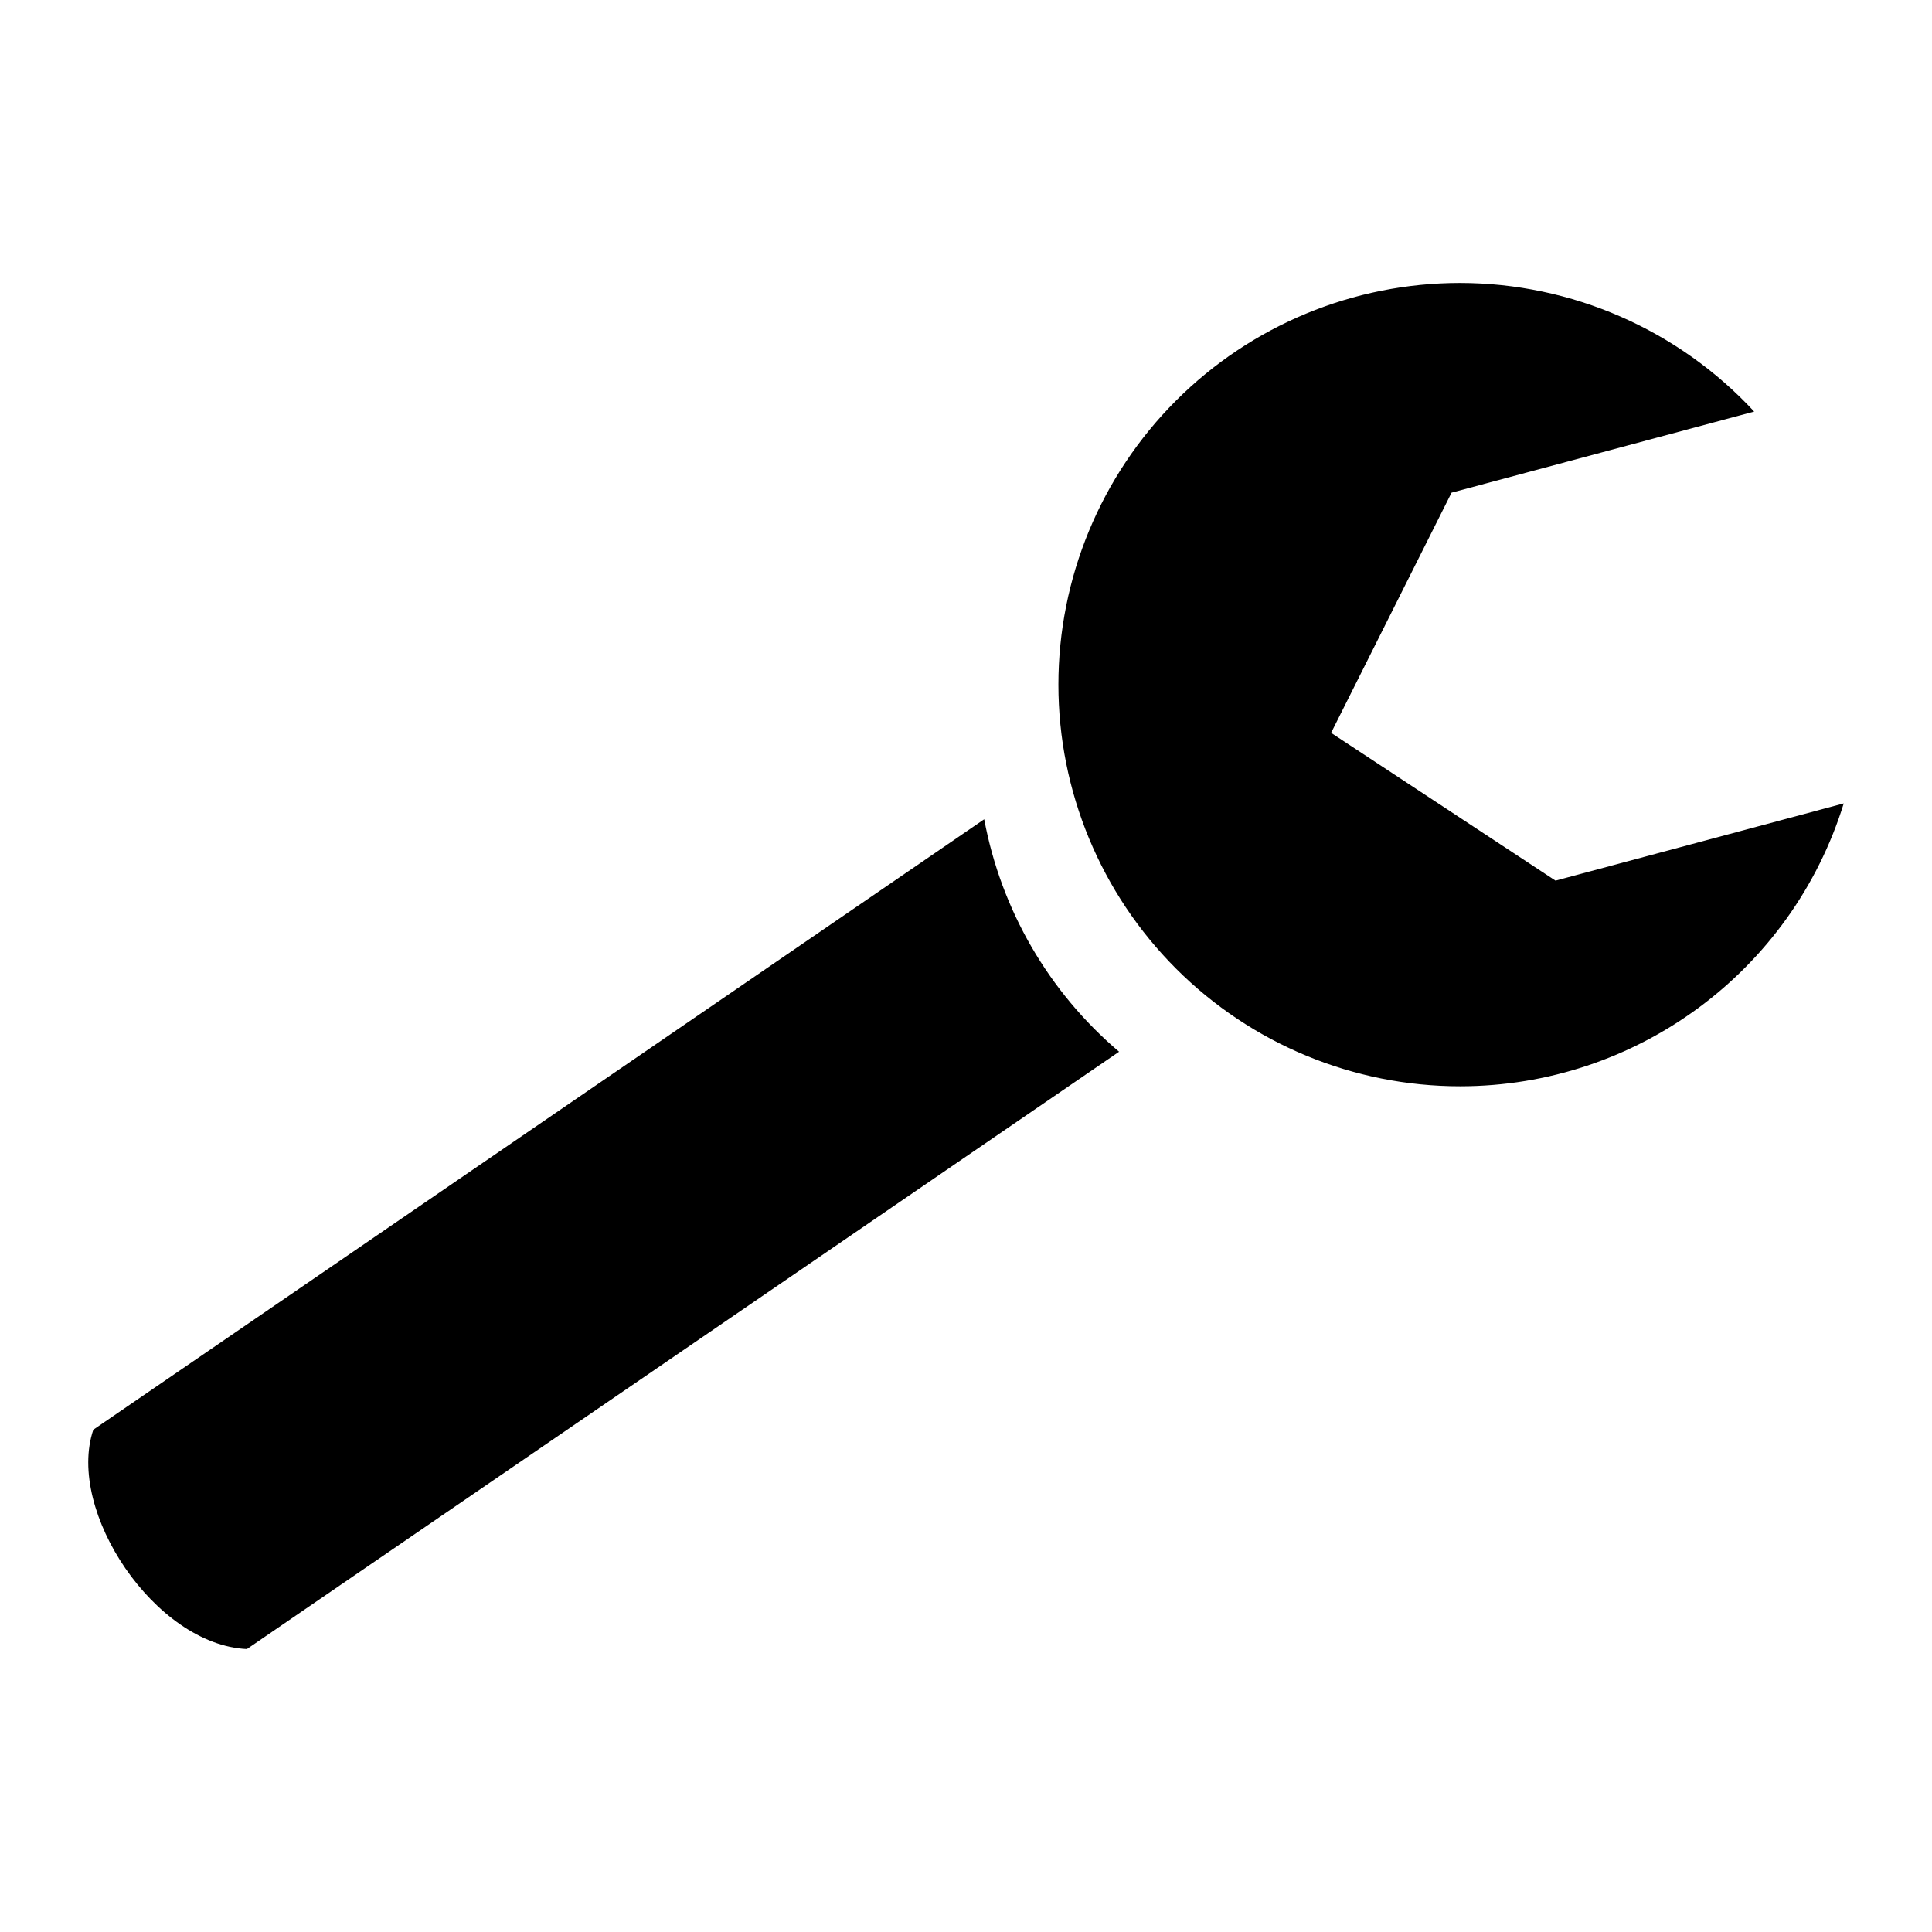
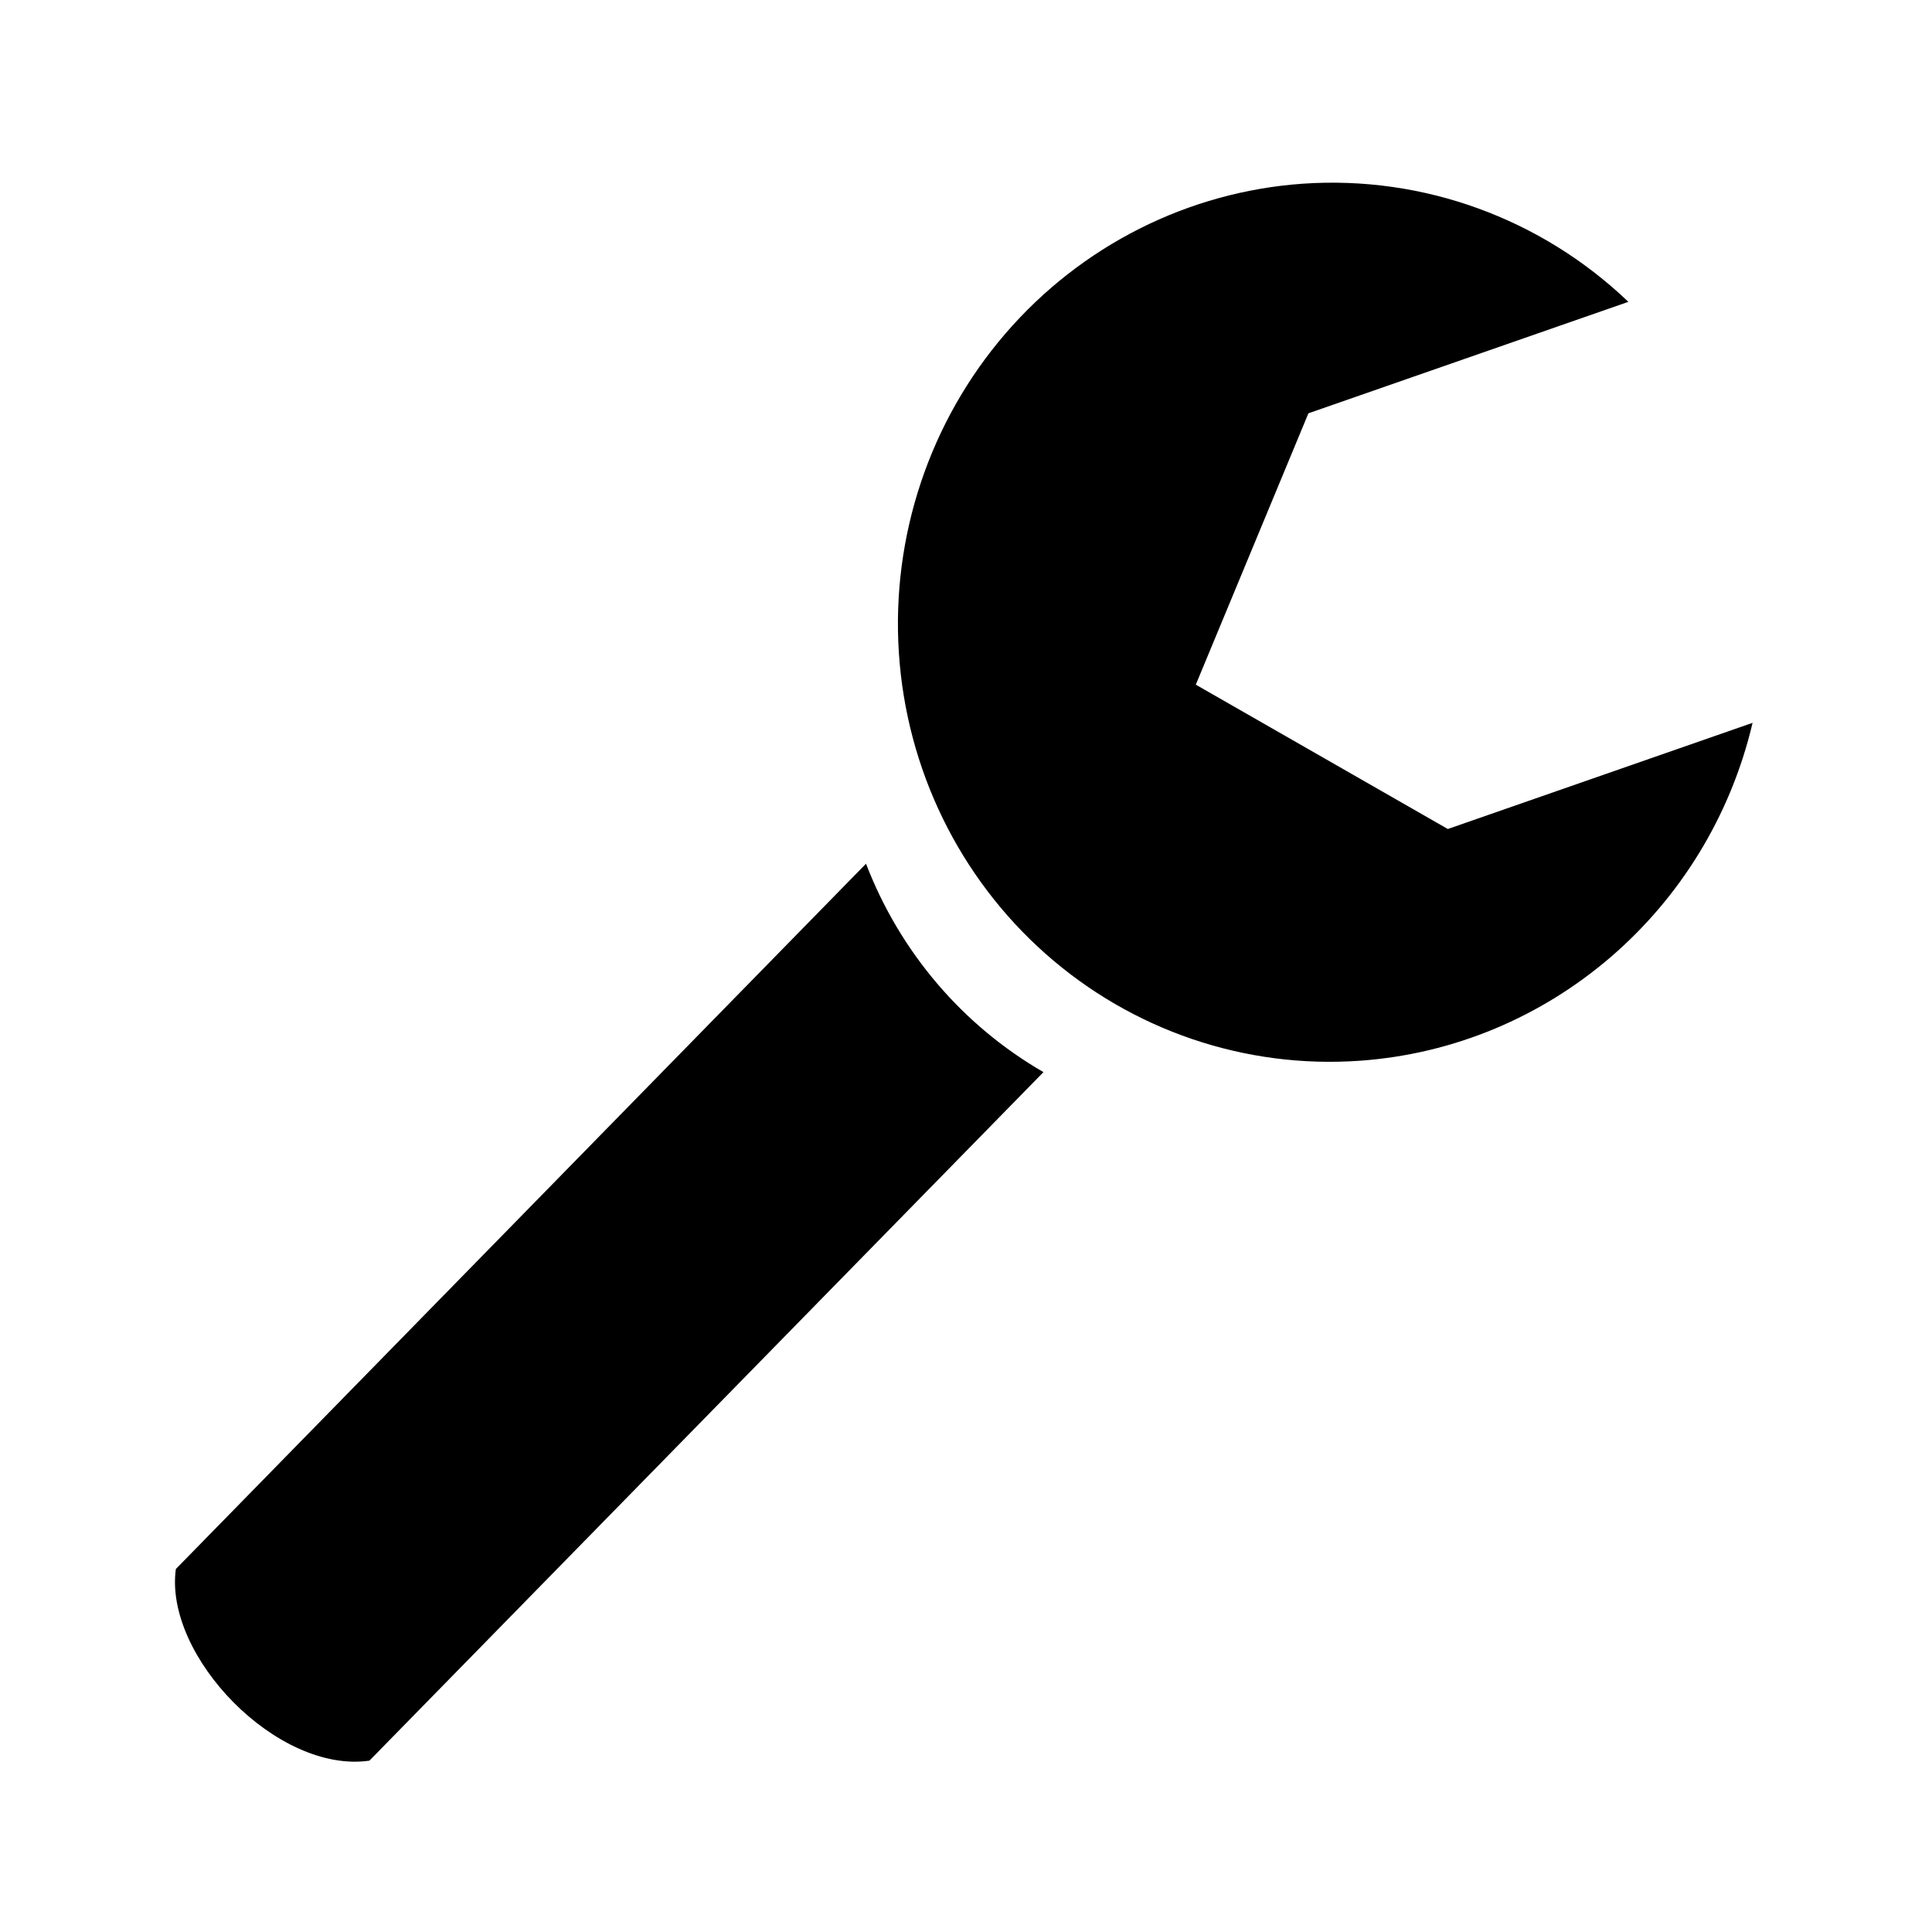
<svg xmlns="http://www.w3.org/2000/svg" width="2000" height="2000" viewBox="0 0 2000 2000" id="svg2" version="1.1">
  <defs id="defs4" />
  <g id="layer1" transform="translate(0,947.6378)">
-     <path style="opacity:1;fill:#000000;fill-opacity:1;stroke:none;stroke-width:20;stroke-linecap:butt;stroke-linejoin:round;stroke-miterlimit:4;stroke-dasharray:none;stroke-opacity:1" d="M 1511.451 292.912 C 1401.174 292.912 1295.413 336.72 1217.436 414.697 C 1139.458 492.675 1095.65 598.434 1095.65 708.711 C 1095.65 818.988 1139.458 924.749 1217.436 1002.727 C 1295.413 1080.704 1401.174 1124.512 1511.451 1124.512 C 1693.72 1124.51 1854.738 1005.8 1908.645 831.686 L 1610.266 911.635 L 1377.953 758.648 L 1502.648 510.004 L 1659.283 468.033 L 1815.918 426.064 C 1737.347 341.292 1627.036 293.049 1511.451 292.912 z M 1018.848 848.105 L 96.6 1480.022 C 68.124 1564.196 160.523 1702.795 255.594 1707.088 L 1158.475 1088.734 C 1085.683 1026.936 1036.38 941.968 1018.848 848.105 z " transform="translate(0,-947.6378)" id="path4136" />
+     <g id="g99" transform="matrix(1.059629,-0.2034705,0.200456,1.075564,-99.64636,182.8345)">
+       <path id="path4136" style="opacity:1;fill:#000000;fill-opacity:1;stroke:none;stroke-width:20;stroke-linecap:butt;stroke-linejoin:round;stroke-miterlimit:4;stroke-dasharray:none;stroke-opacity:1" d="m 1479.151,-594.427 c -109.564,-12.955 -219.931,18.088 -306.823,86.299 -86.892,68.211 -143.19,168.004 -156.51,277.424 -13.32,109.42 17.43,219.505 85.484,306.037 68.055,86.532 167.839,142.423 277.403,155.378 181.089,21.41 355.405,-77.461 429.993,-243.89 l -306.105,44.275 -212.33,-179.088 153.921,-232.064 321.381,-46.486 c -67.823,-93.345 -171.594,-154.171 -286.414,-167.886 z M 947.735,-40.465 172.814,491.763 C 146.15,570.581 232.671,700.36 321.691,704.379 L 1078.475,184.851 C 1010.316,126.985 964.151,47.424 947.735,-40.465 Z" />
+     </g>
  </g>
</svg>
